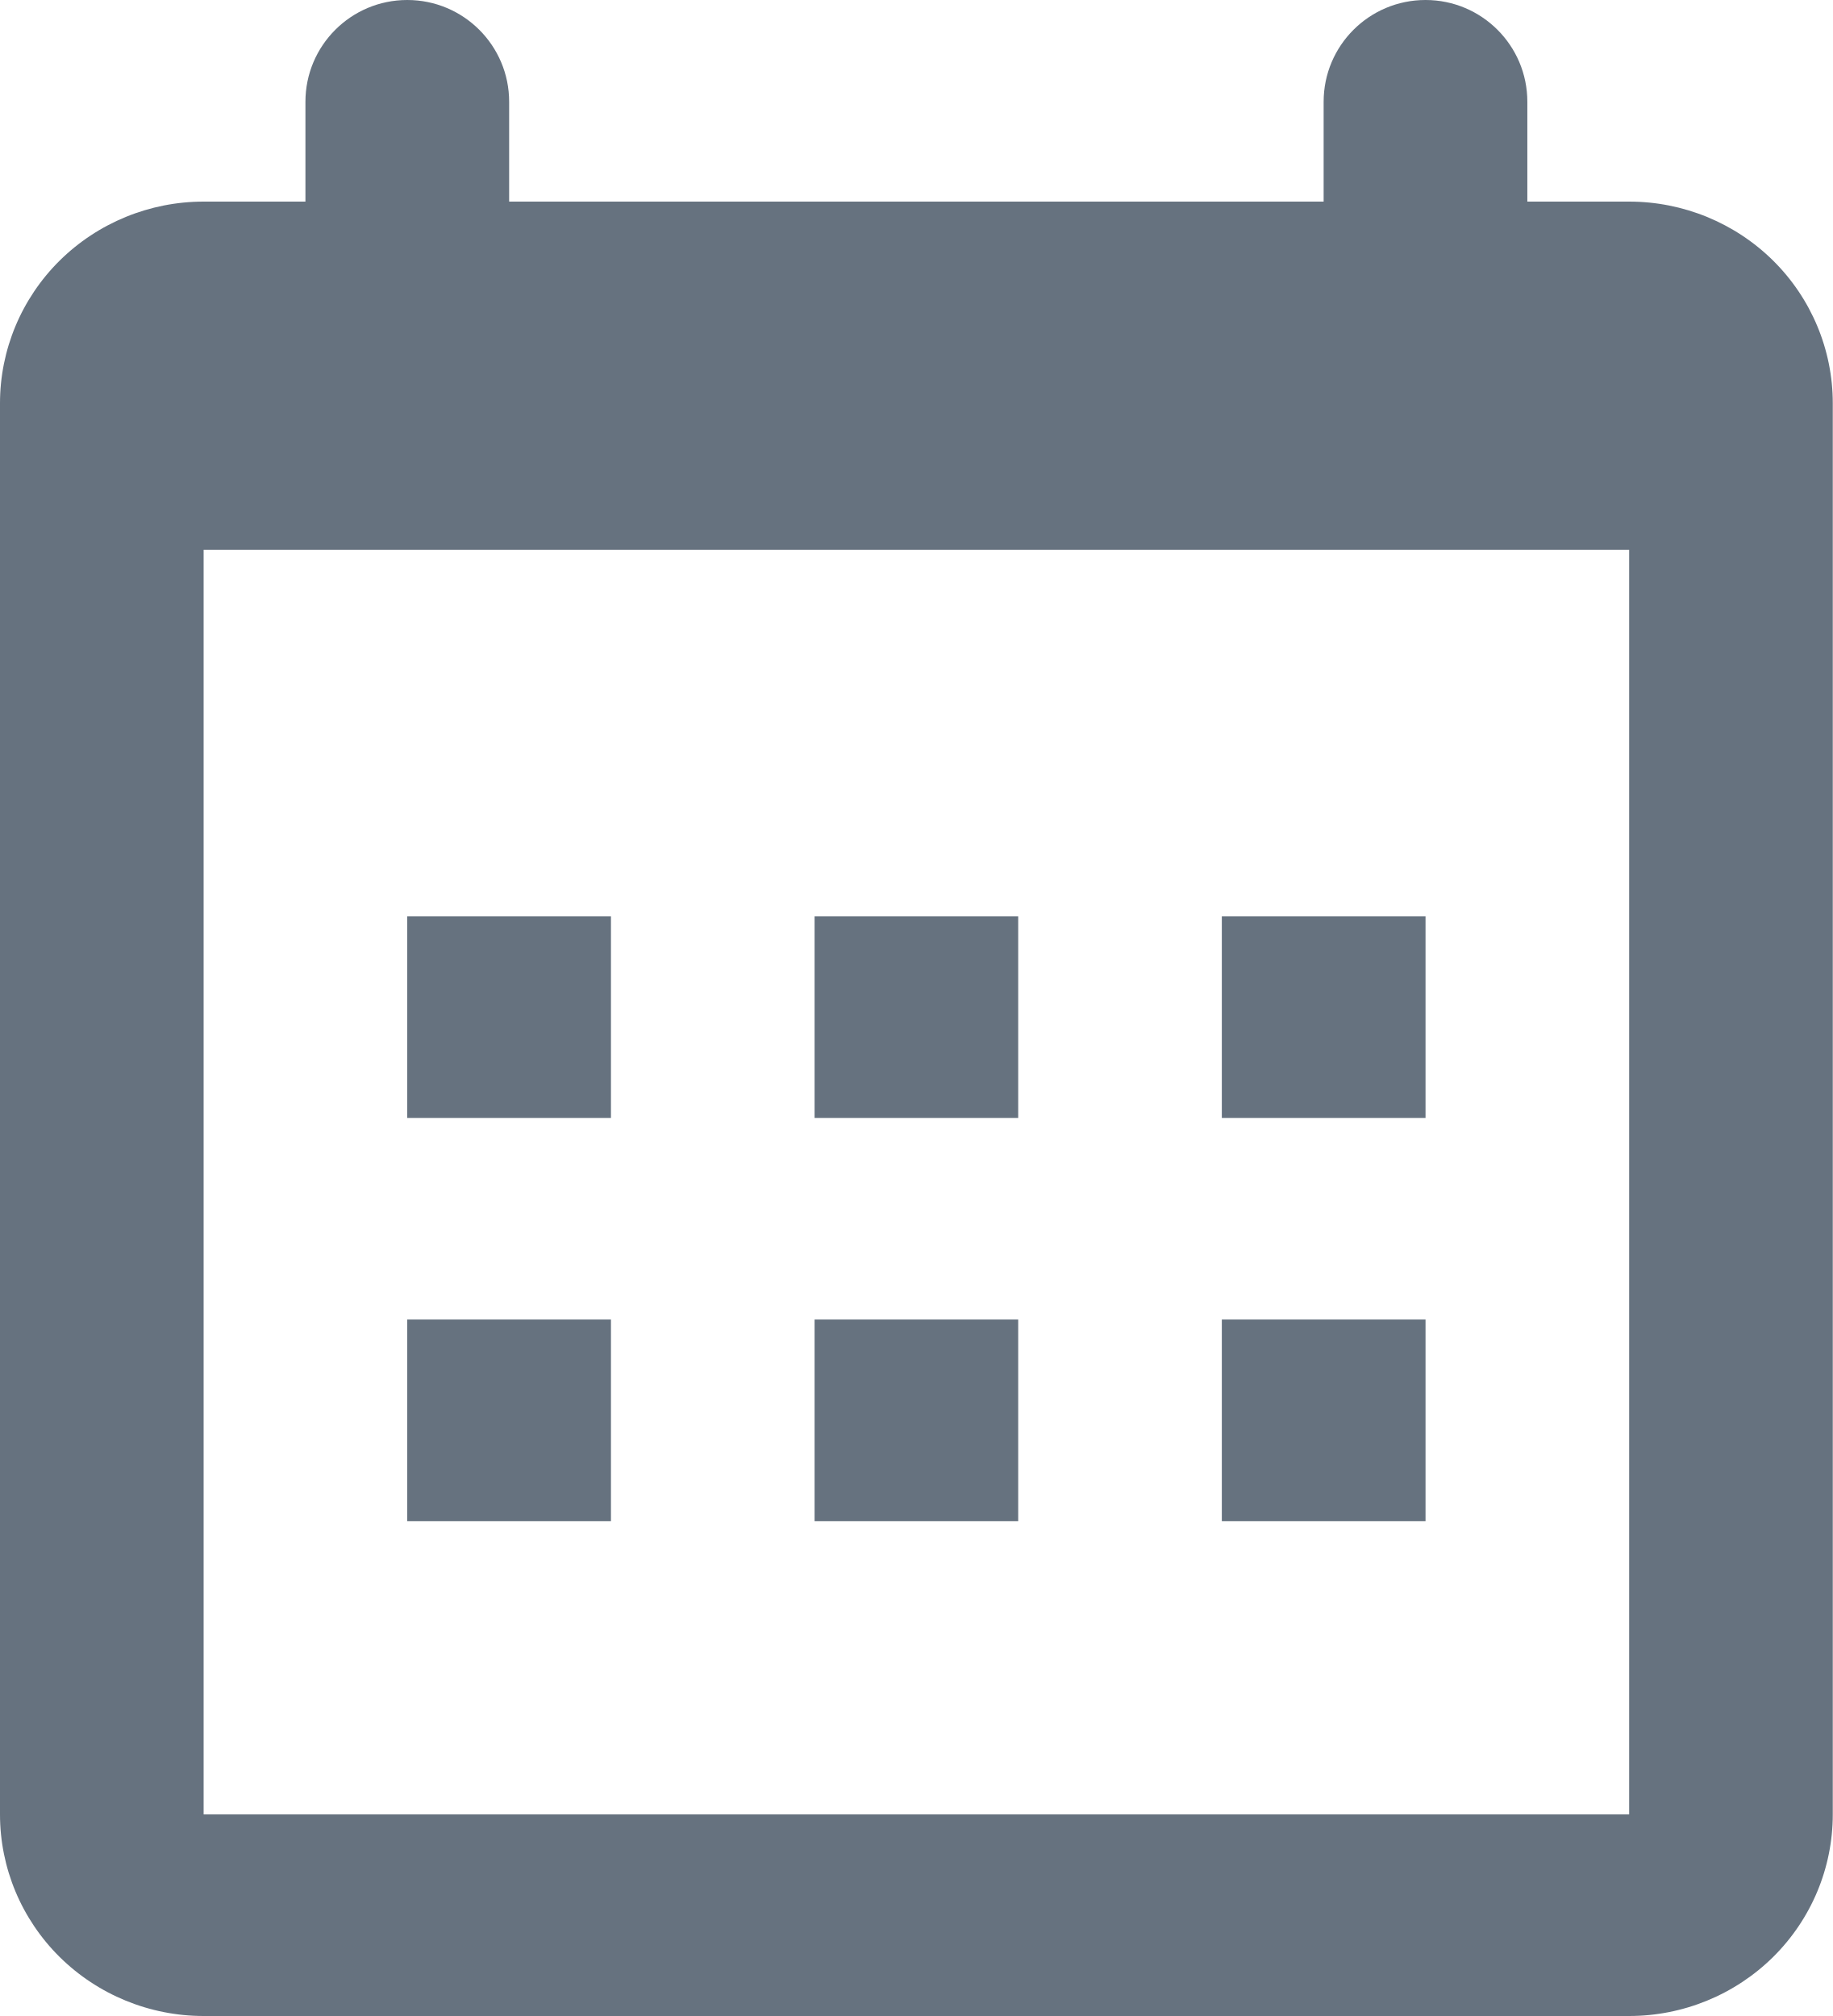
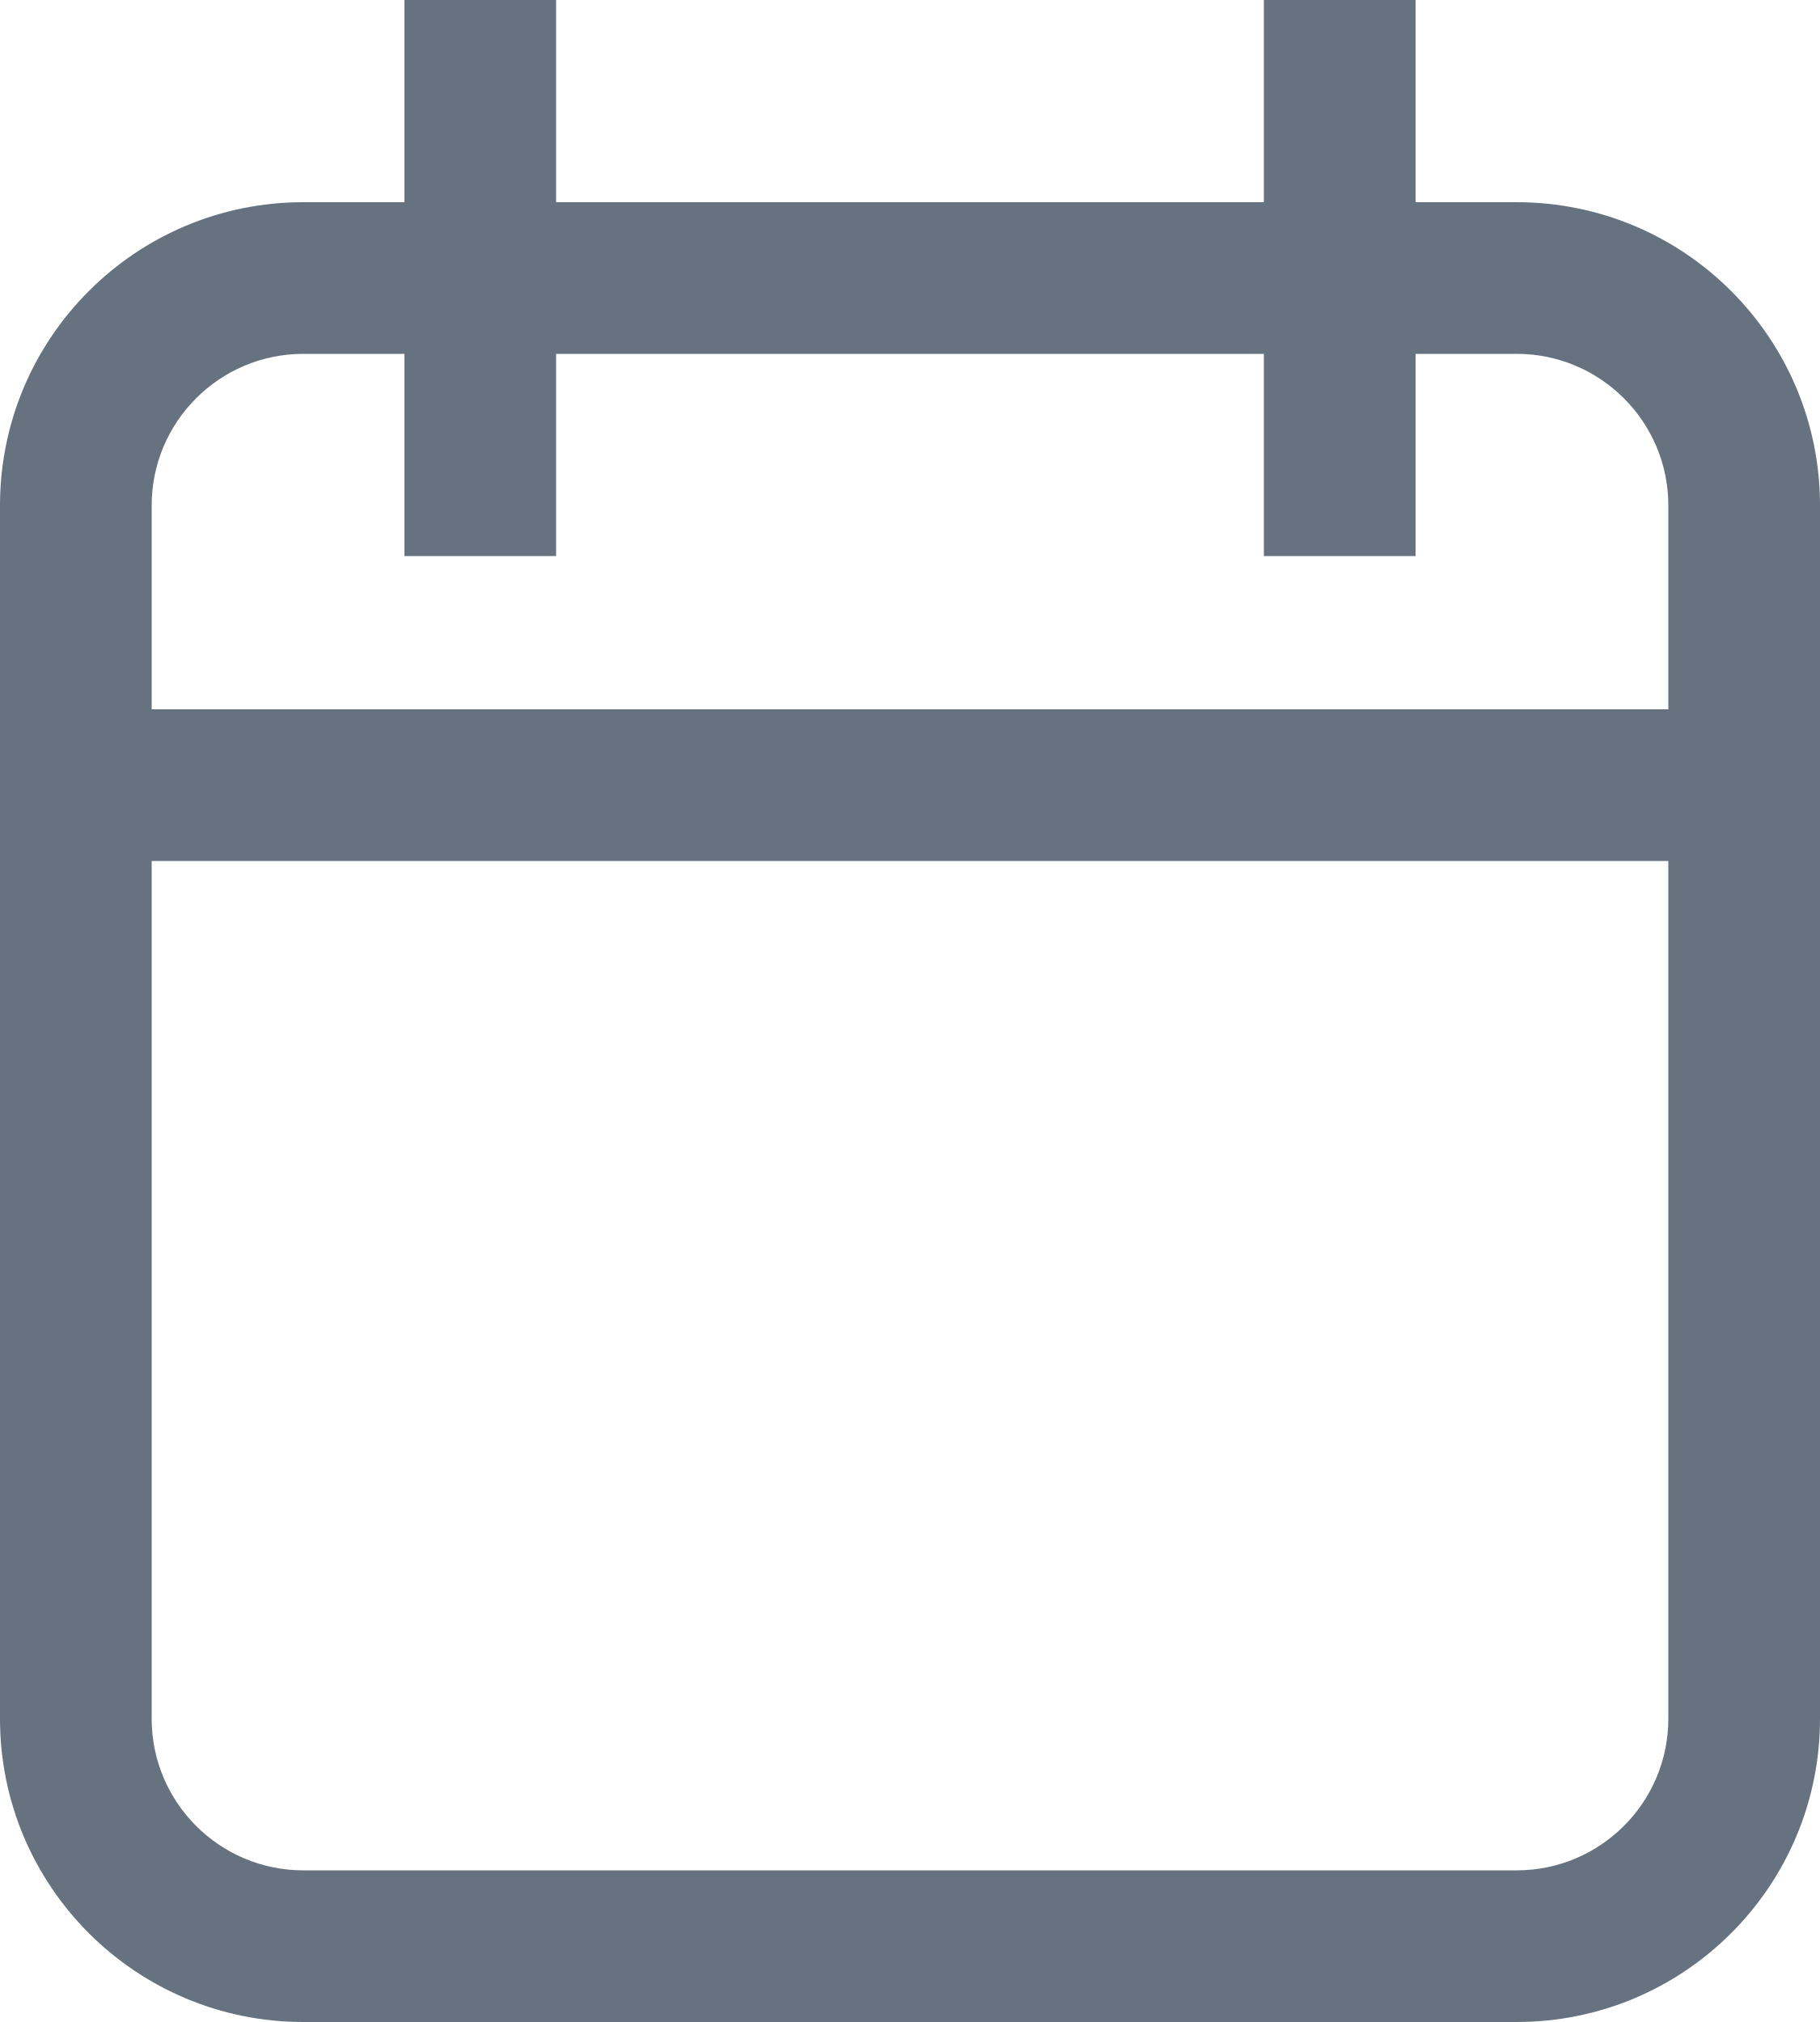
- <svg xmlns="http://www.w3.org/2000/svg" width="20" height="22" viewBox="0 0 20 22" fill="none">
-   <path fill-rule="evenodd" clip-rule="evenodd" d="M5.556 2.2H14.444V1.111C14.444 0.497 14.942 0 15.556 0C16.169 0 16.667 0.497 16.667 1.111V2.2H17.778C18.367 2.2 18.932 2.432 19.349 2.844C19.766 3.257 20 3.817 20 4.4V19.8C20 20.384 19.766 20.943 19.349 21.356C18.932 21.768 18.367 22 17.778 22H2.222C1.633 22 1.068 21.768 0.651 21.356C0.234 20.943 0 20.384 0 19.8V4.4C0 3.817 0.234 3.257 0.651 2.844C1.068 2.432 1.633 2.2 2.222 2.2H3.333V1.111C3.333 0.497 3.831 0 4.444 0C5.058 0 5.556 0.497 5.556 1.111V2.2ZM2.222 6V19.8H17.778V6H2.222ZM4.444 10H6.667V12.2H4.444V10ZM8.889 10H11.111V12.2H8.889V10ZM13.333 10H15.556V12.2H13.333V10ZM13.333 14.4H15.556V16.6H13.333V14.4ZM8.889 14.4H11.111V16.6H8.889V14.4ZM4.444 14.4H6.667V16.6H4.444V14.4Z" fill="#66727F" />
+ <svg xmlns="http://www.w3.org/2000/svg" width="18" height="20" viewBox="0 0 18 20" fill="none">
+   <path fill-rule="evenodd" clip-rule="evenodd" d="M12.5 3.5V5.5H14V3.5H15C15.828 3.5 16.5 4.172 16.5 5V7.016L1.5 7.016V5C1.5 4.172 2.172 3.5 3 3.5H4V5.5H5.5V3.5L12.5 3.5ZM1.5 8.516L1.5 17C1.5 17.828 2.172 18.5 3 18.5H15C15.828 18.5 16.5 17.828 16.5 17V8.516L1.5 8.516ZM3 2H4V0H5.5V2L12.5 2V0H14V2H15C16.657 2 18 3.343 18 5V17C18 18.657 16.657 20 15 20H3C1.343 20 0 18.657 0 17V5C0 3.343 1.343 2 3 2Z" fill="#66727F" />
</svg>
